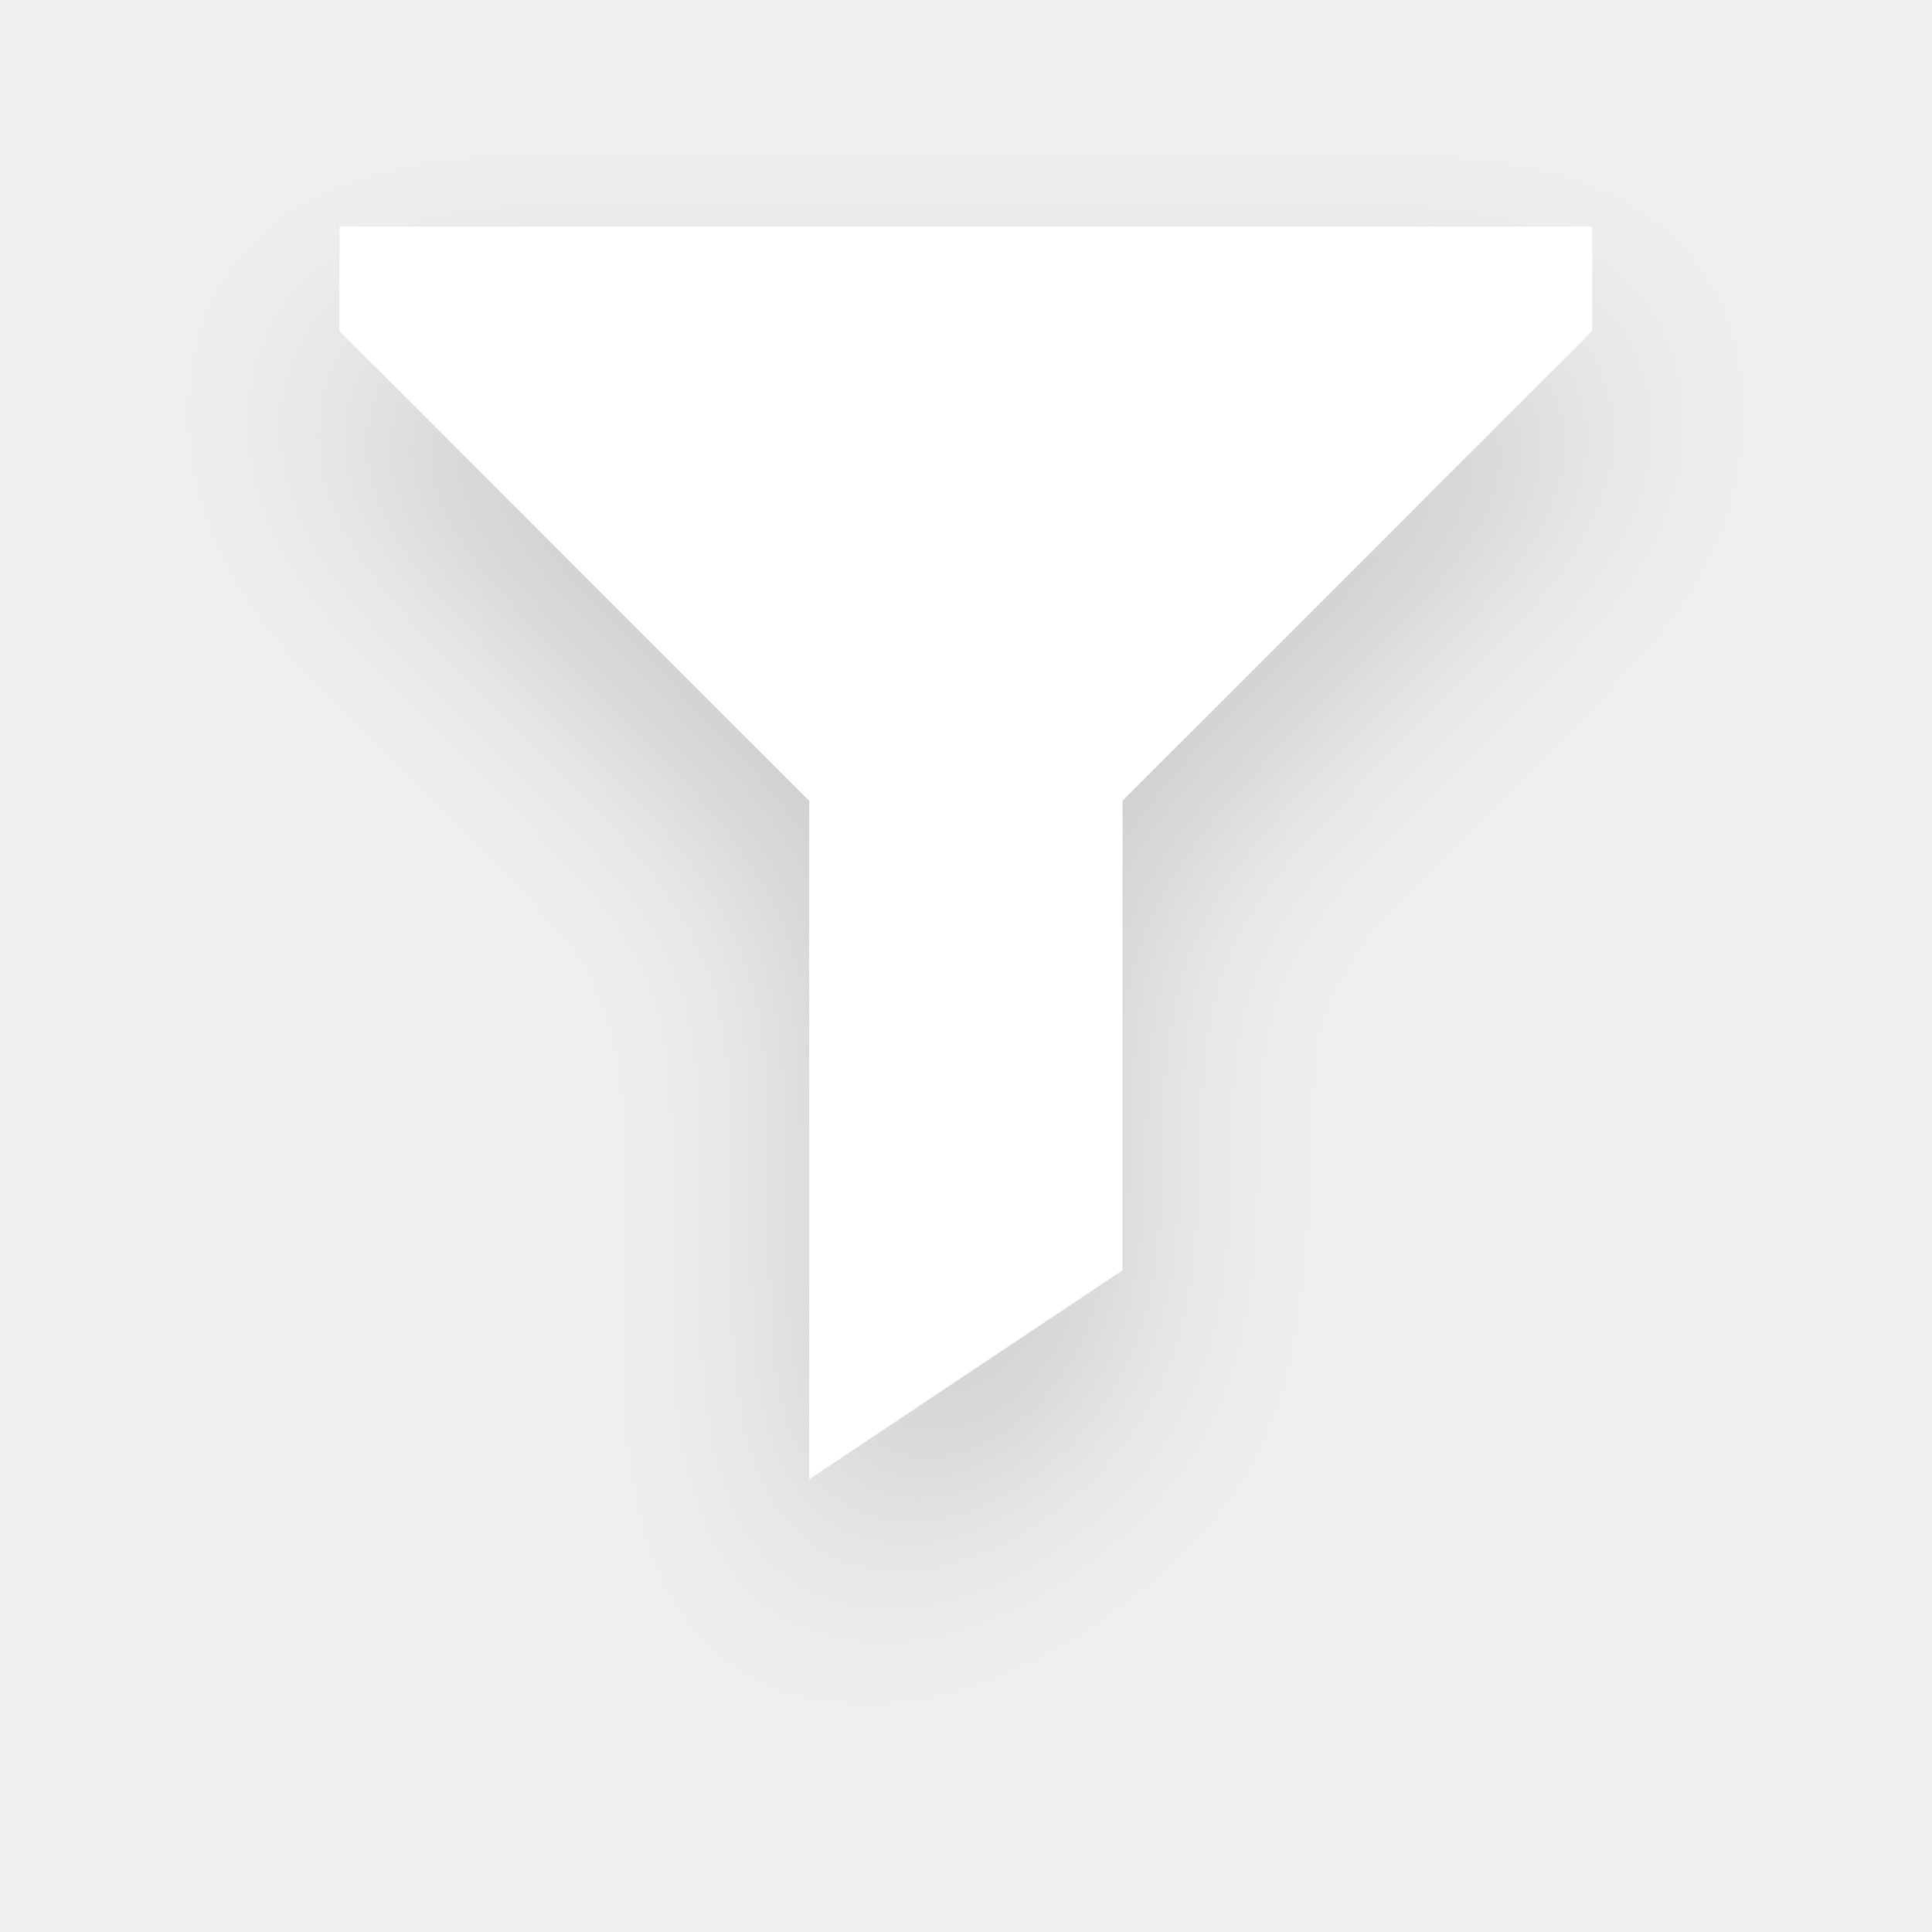
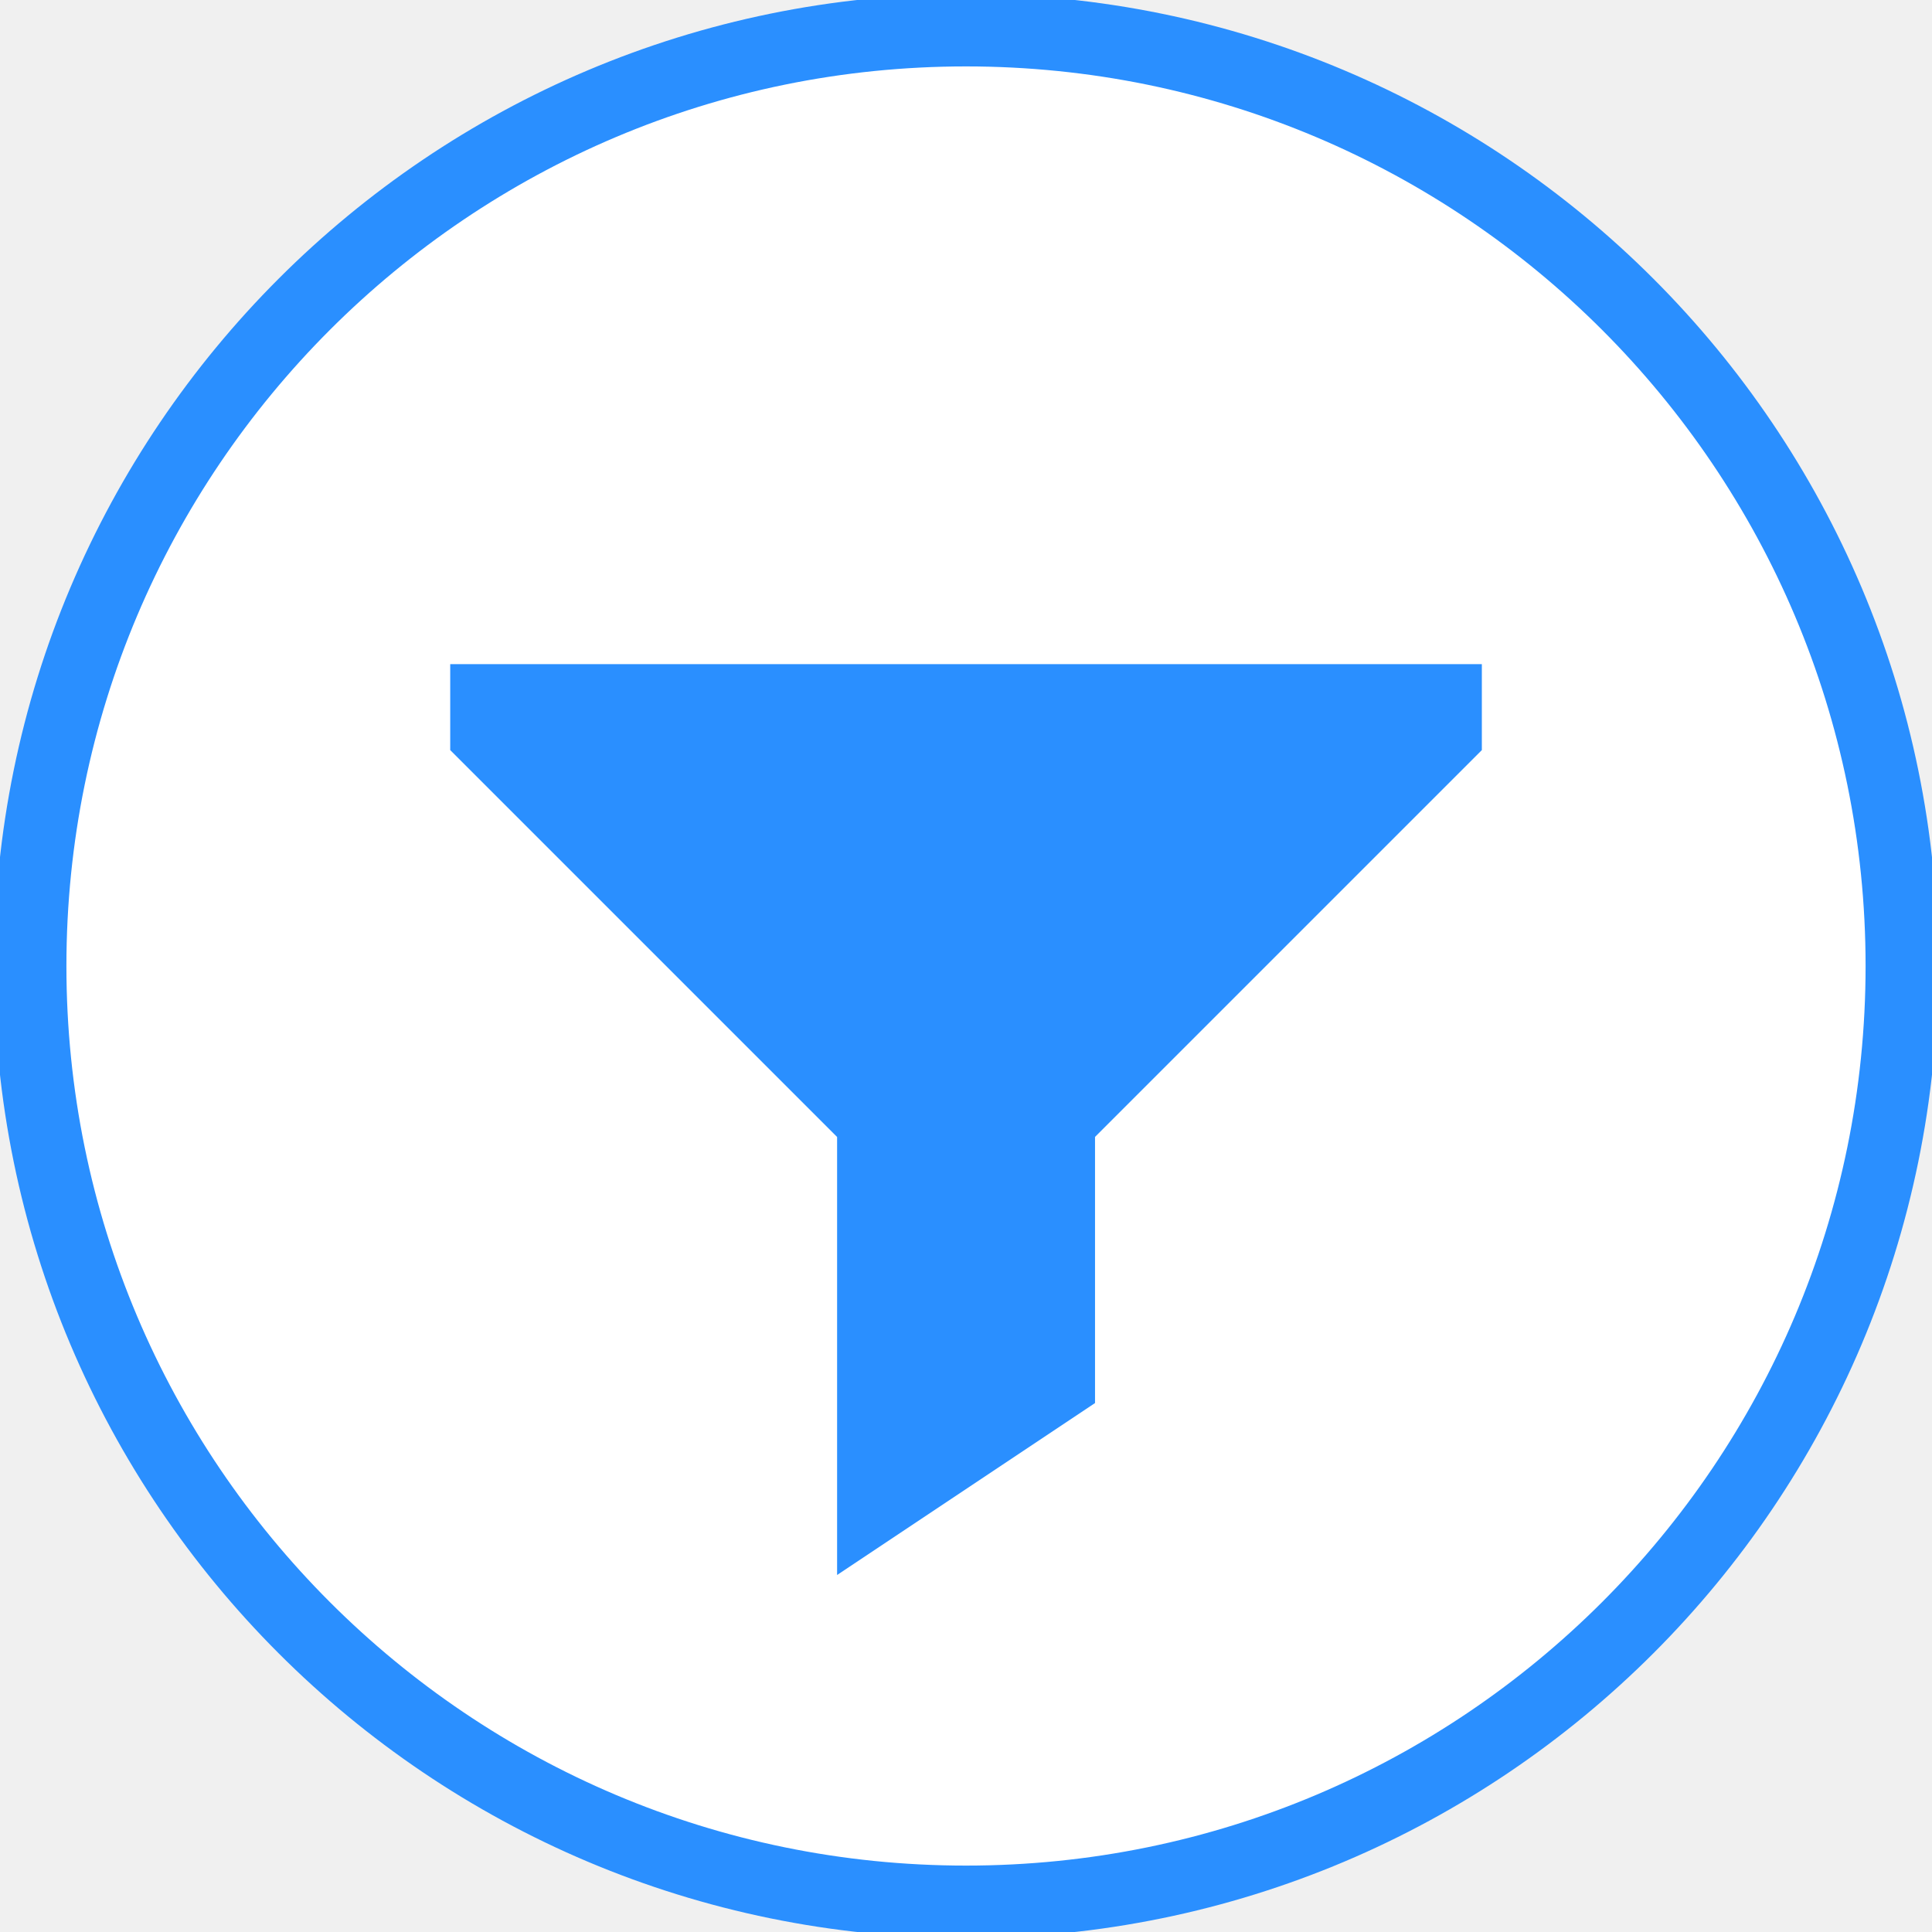
- <svg xmlns="http://www.w3.org/2000/svg" width="51.183" height="51.184" viewBox="0 0 51.183 51.184">
-   <defs>
-     <filter id="Union_5" x="0" y="0" width="51.183" height="51.184" filterUnits="userSpaceOnUse">
-       <feOffset dy="3" input="SourceAlpha" />
-       <feGaussianBlur stdDeviation="3" result="blur" />
-       <feFlood flood-opacity="0.161" />
-       <feComposite operator="in" in2="blur" />
-       <feComposite in="SourceGraphic" />
-     </filter>
-   </defs>
-   <g transform="matrix(1, 0, 0, 1, 0, 0)" filter="url(#Union_5)">
-     <path id="Union_5-2" data-name="Union 5" d="M750.669,12582.8l-12.444-12.443v-2.765h33.183v2.765l-12.444,12.443v12.444l-8.295,5.531Z" transform="translate(-729.23 -12561.59)" fill="#fff" />
+ <svg xmlns="http://www.w3.org/2000/svg" width="32" height="32" viewBox="0 0 32 32">
+   <g id="Group_9096" data-name="Group 9096" transform="translate(-13813 10151)">
+     <g id="Ellipse_335" data-name="Ellipse 335" transform="translate(13813 -10151)" fill="#fff" stroke="#2a8fff" stroke-width="1.2">
+       <circle cx="16" cy="16" r="16" stroke="none" />
+       <circle cx="16" cy="16" r="15.5" fill="none" />
+     </g>
+     <path id="Union_13" data-name="Union 13" d="M6.408,7.832,0,1.424V0H17.087V1.424L10.68,7.831v4.408L6.408,15.087Z" transform="translate(13820.457 -10140)" fill="#2a8fff" />
  </g>
</svg>
